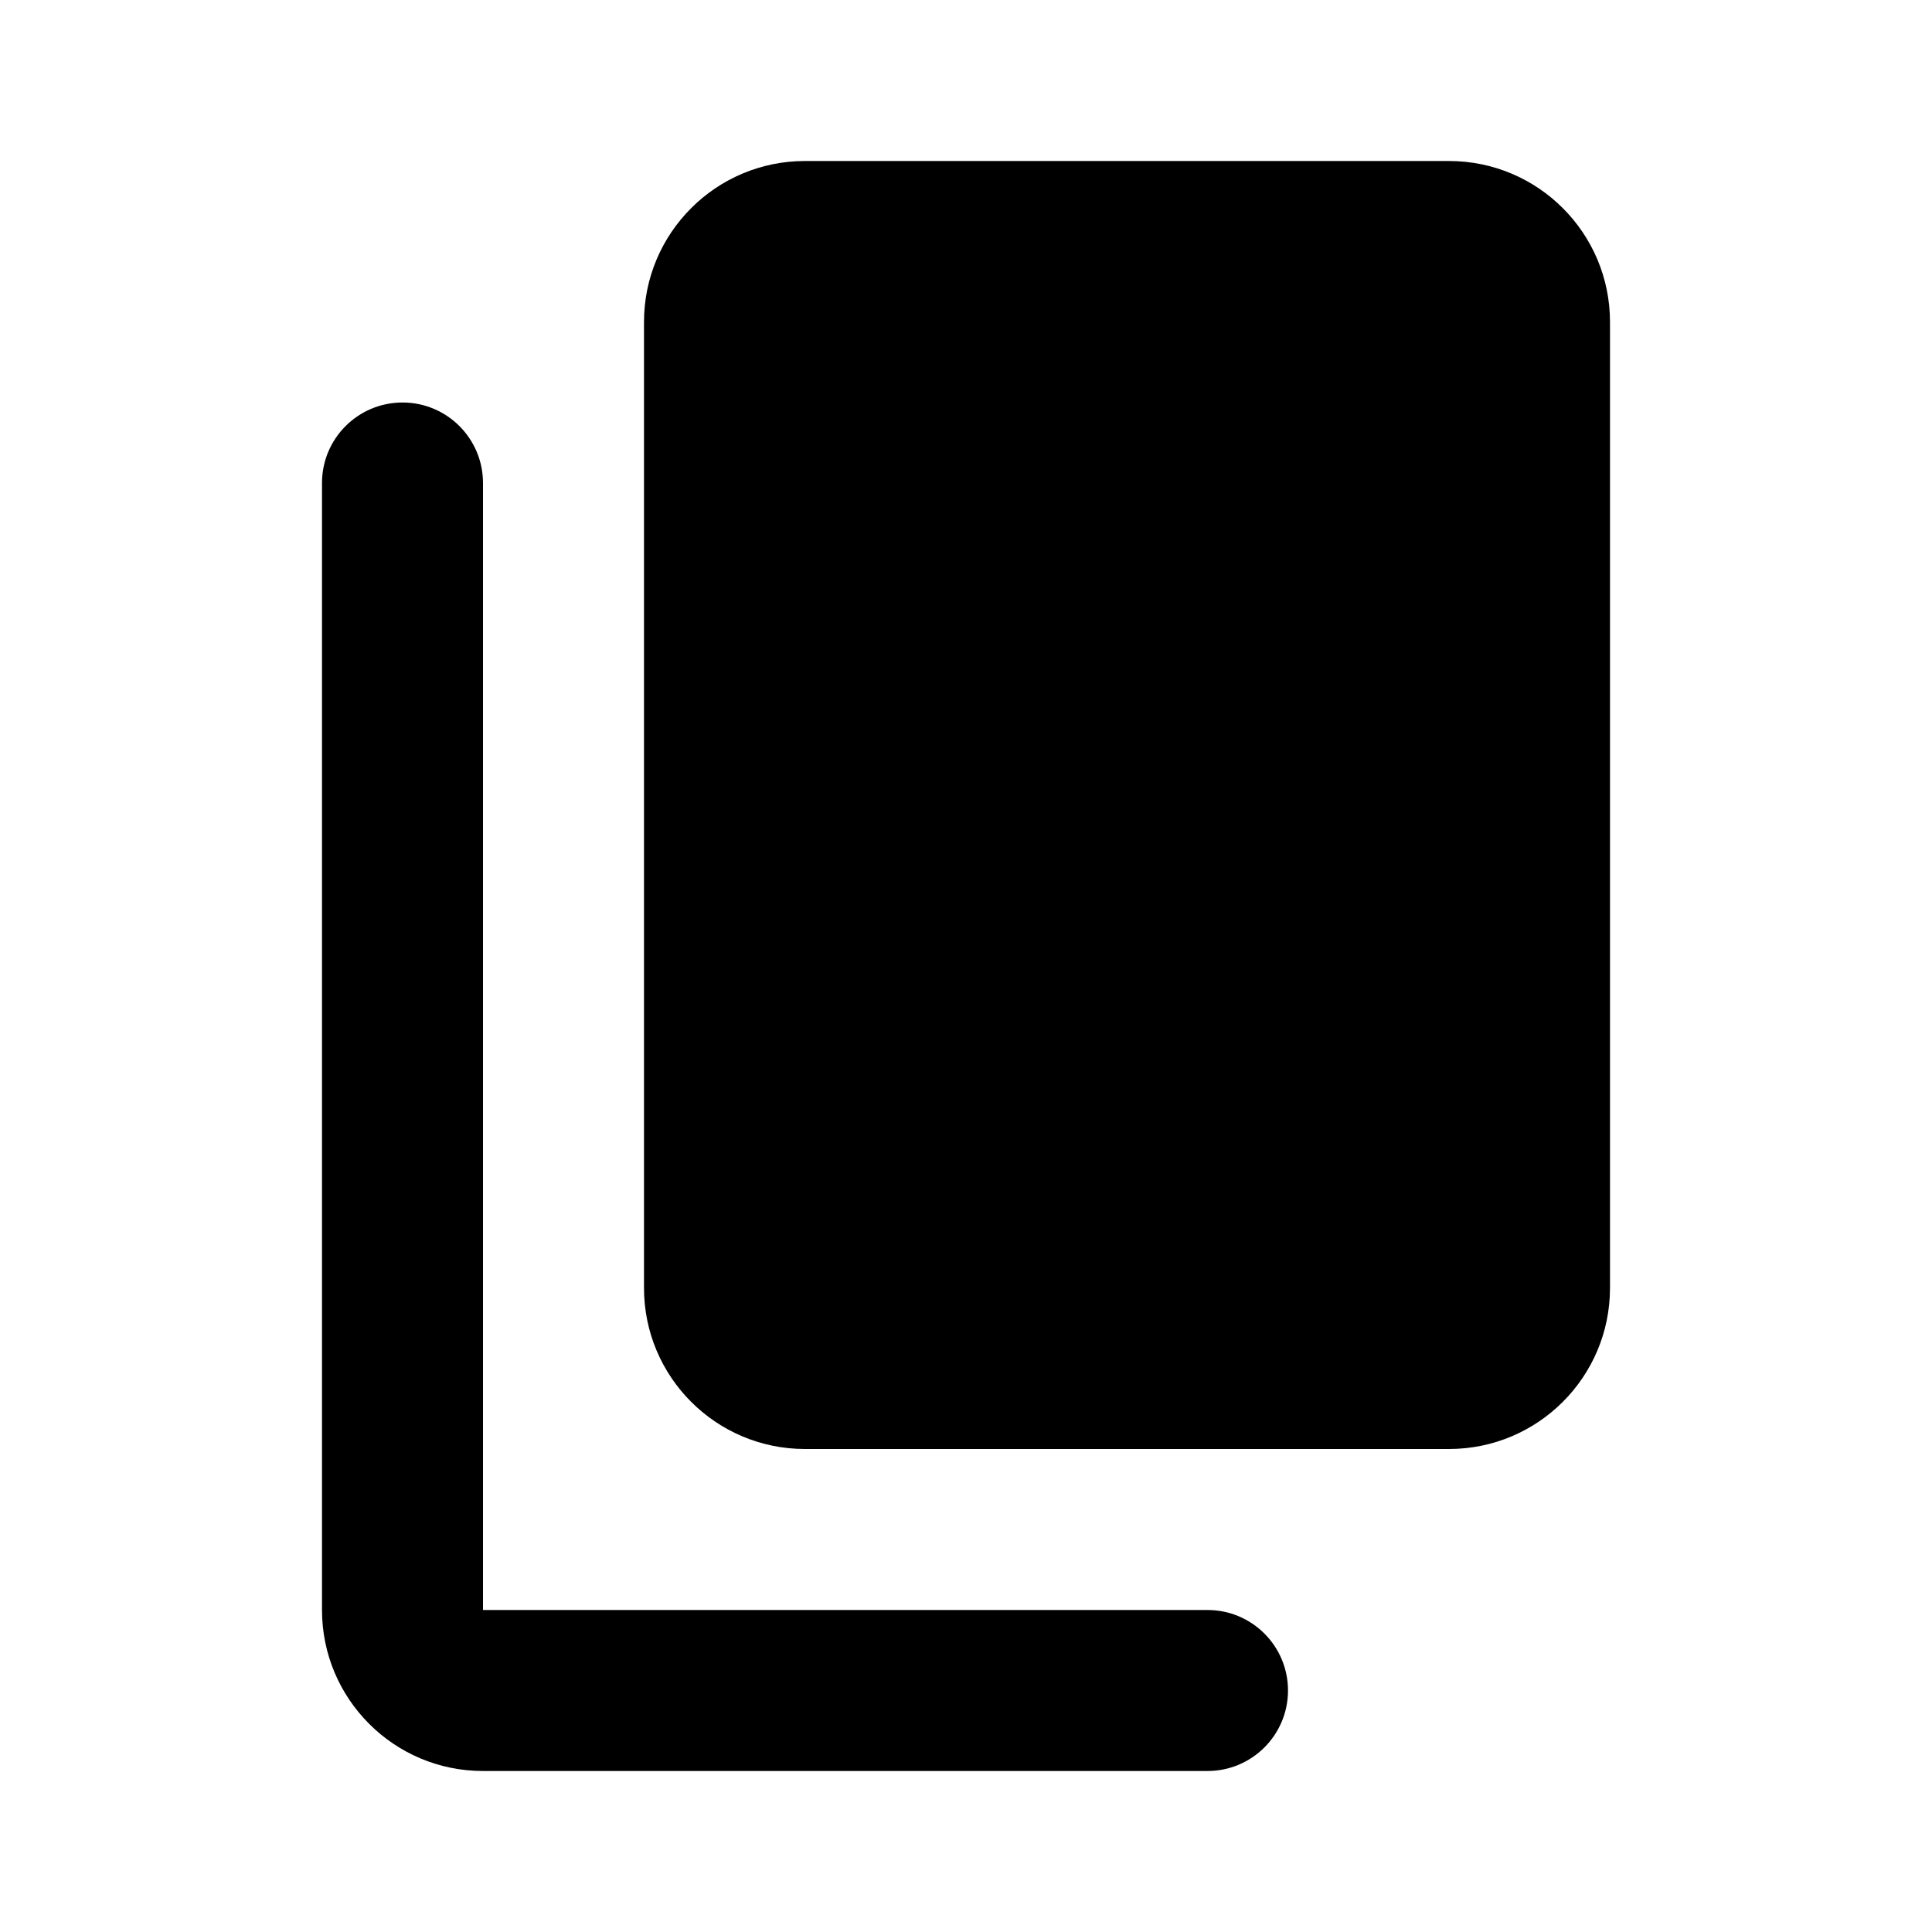
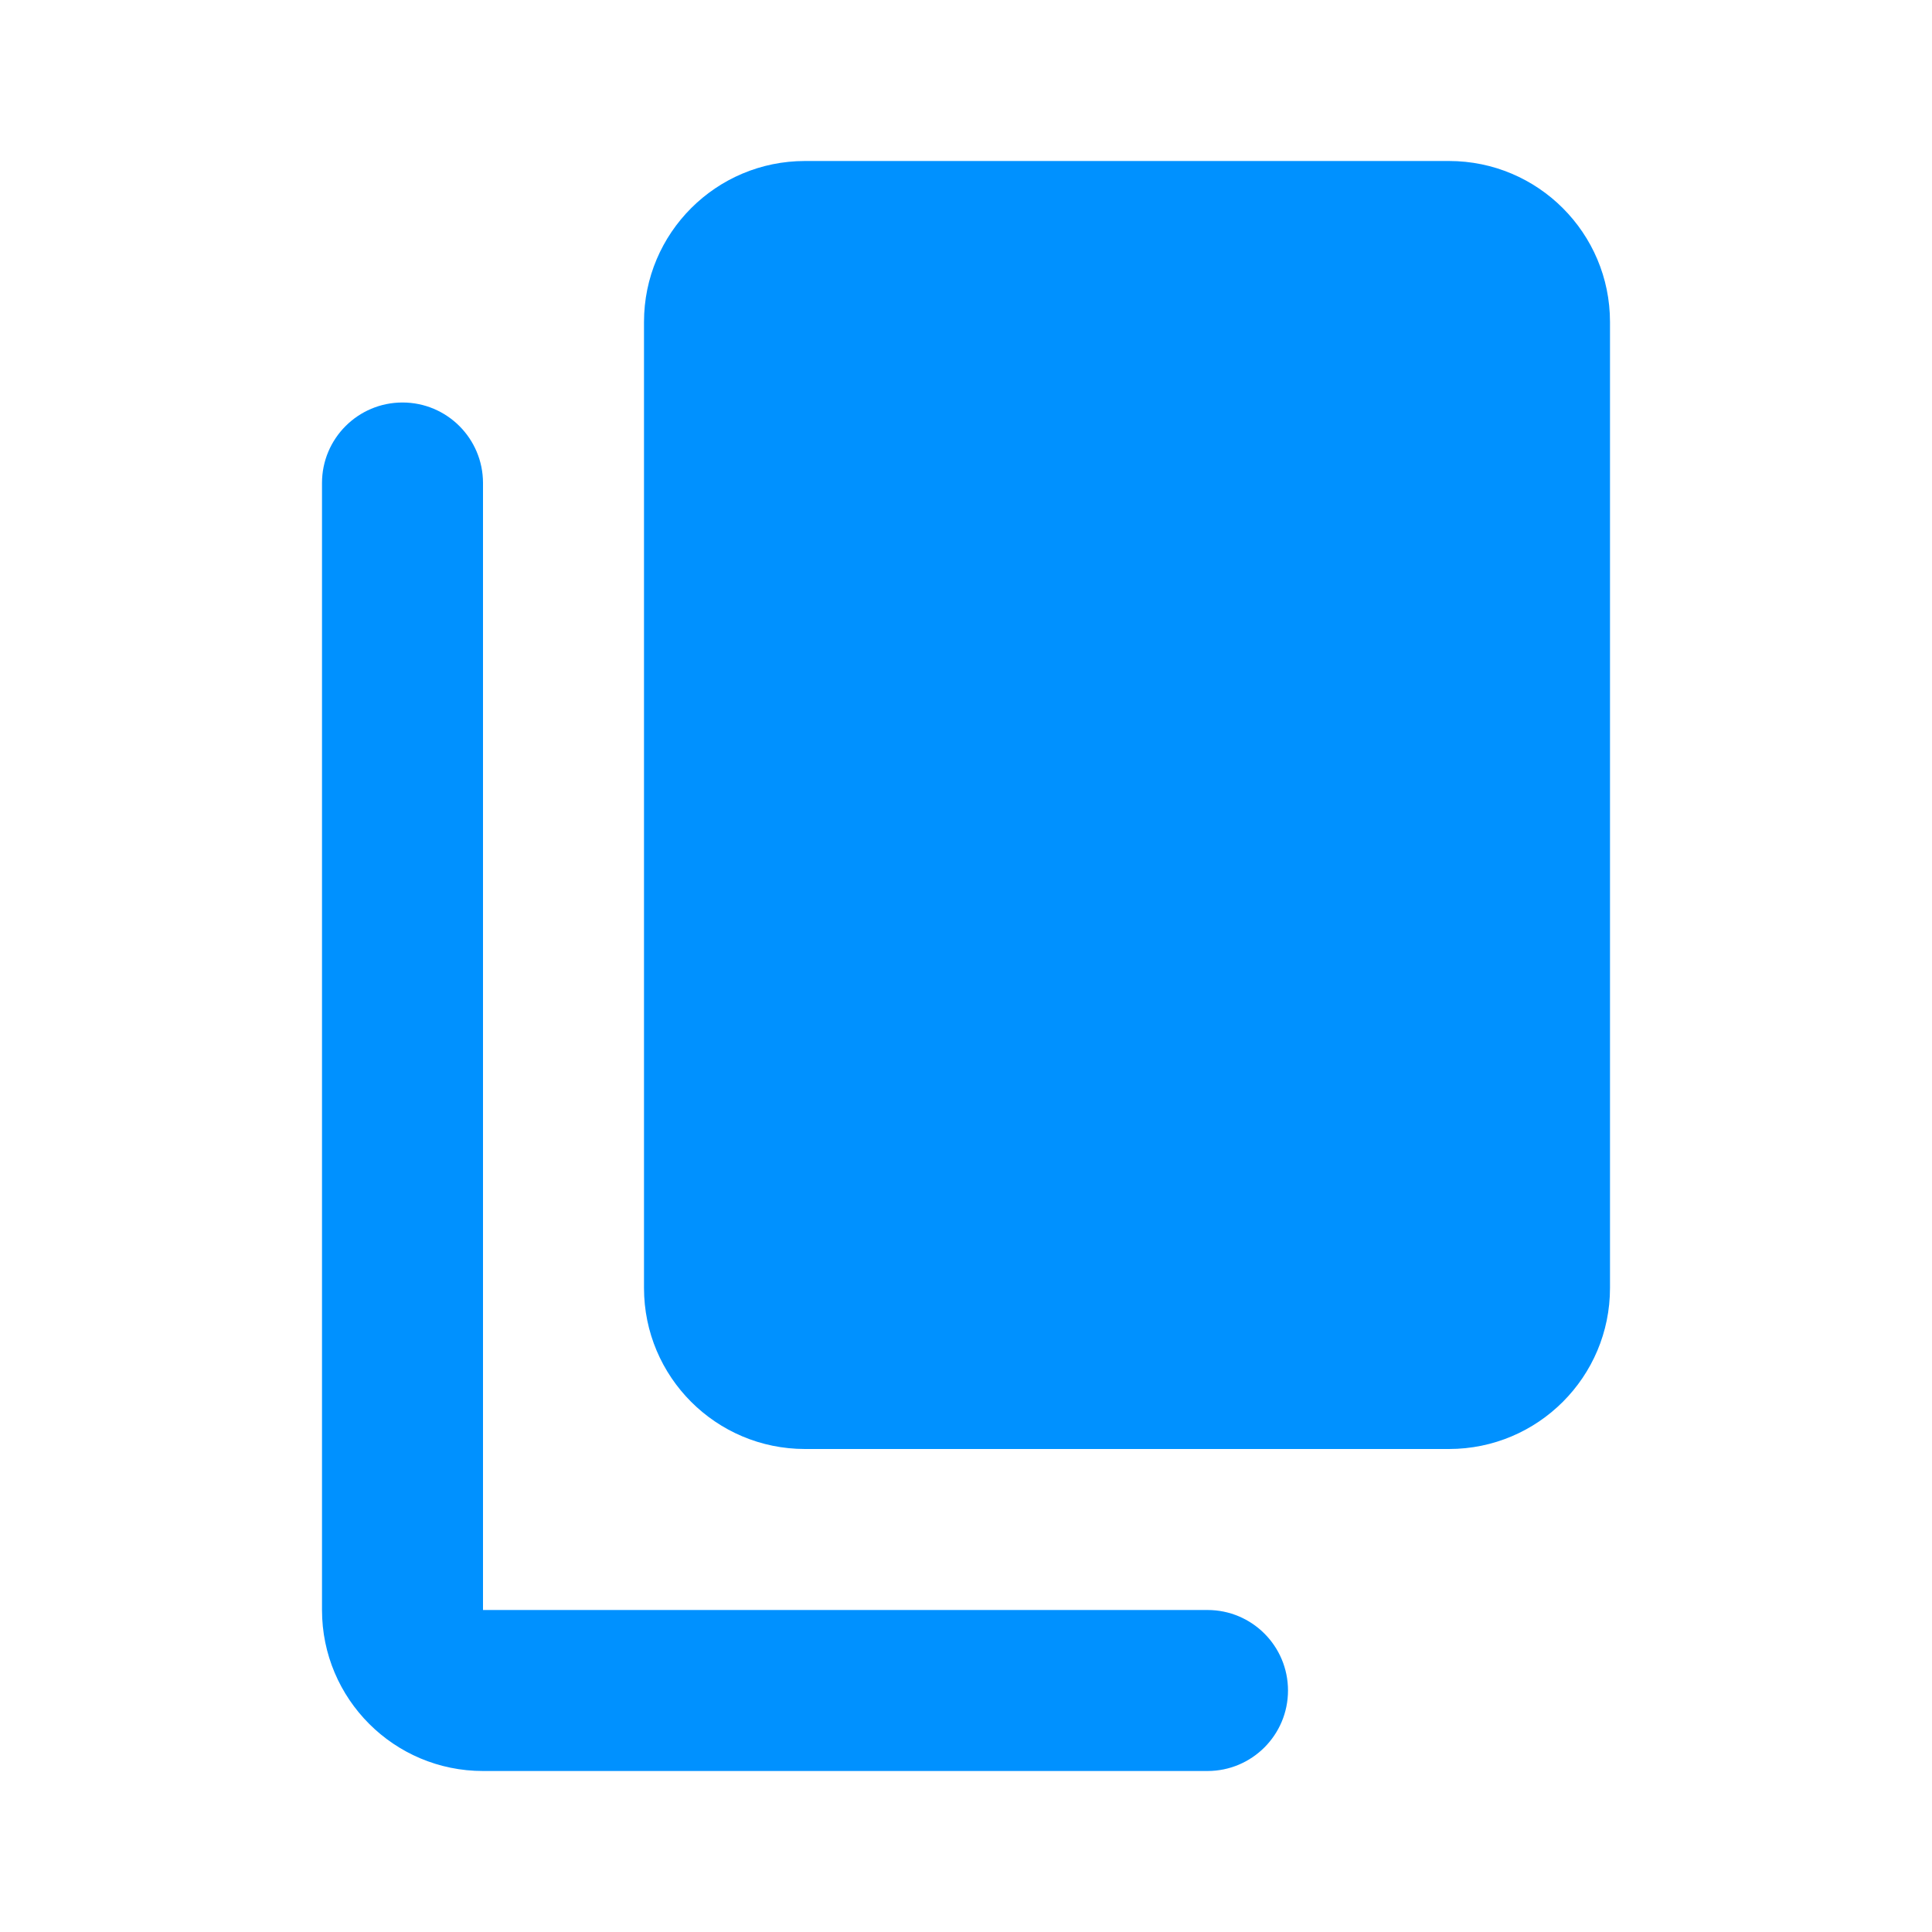
- <svg xmlns="http://www.w3.org/2000/svg" fill="#000000" width="800px" height="800px" viewBox="0 0 24 24" id="copy-alt" class="icon glyph">
+ <svg xmlns="http://www.w3.org/2000/svg" fill="#0091ff" width="800px" height="800px" viewBox="0 0 24 24" id="copy-alt" class="icon glyph">
  <path d="M20,4V16a2,2,0,0,1-2,2H10a2,2,0,0,1-2-2V4a2,2,0,0,1,2-2h8A2,2,0,0,1,20,4ZM16,21a1,1,0,0,0-1-1H6V6A1,1,0,0,0,4,6V20a2,2,0,0,0,2,2h9A1,1,0,0,0,16,21Z" />
</svg>
